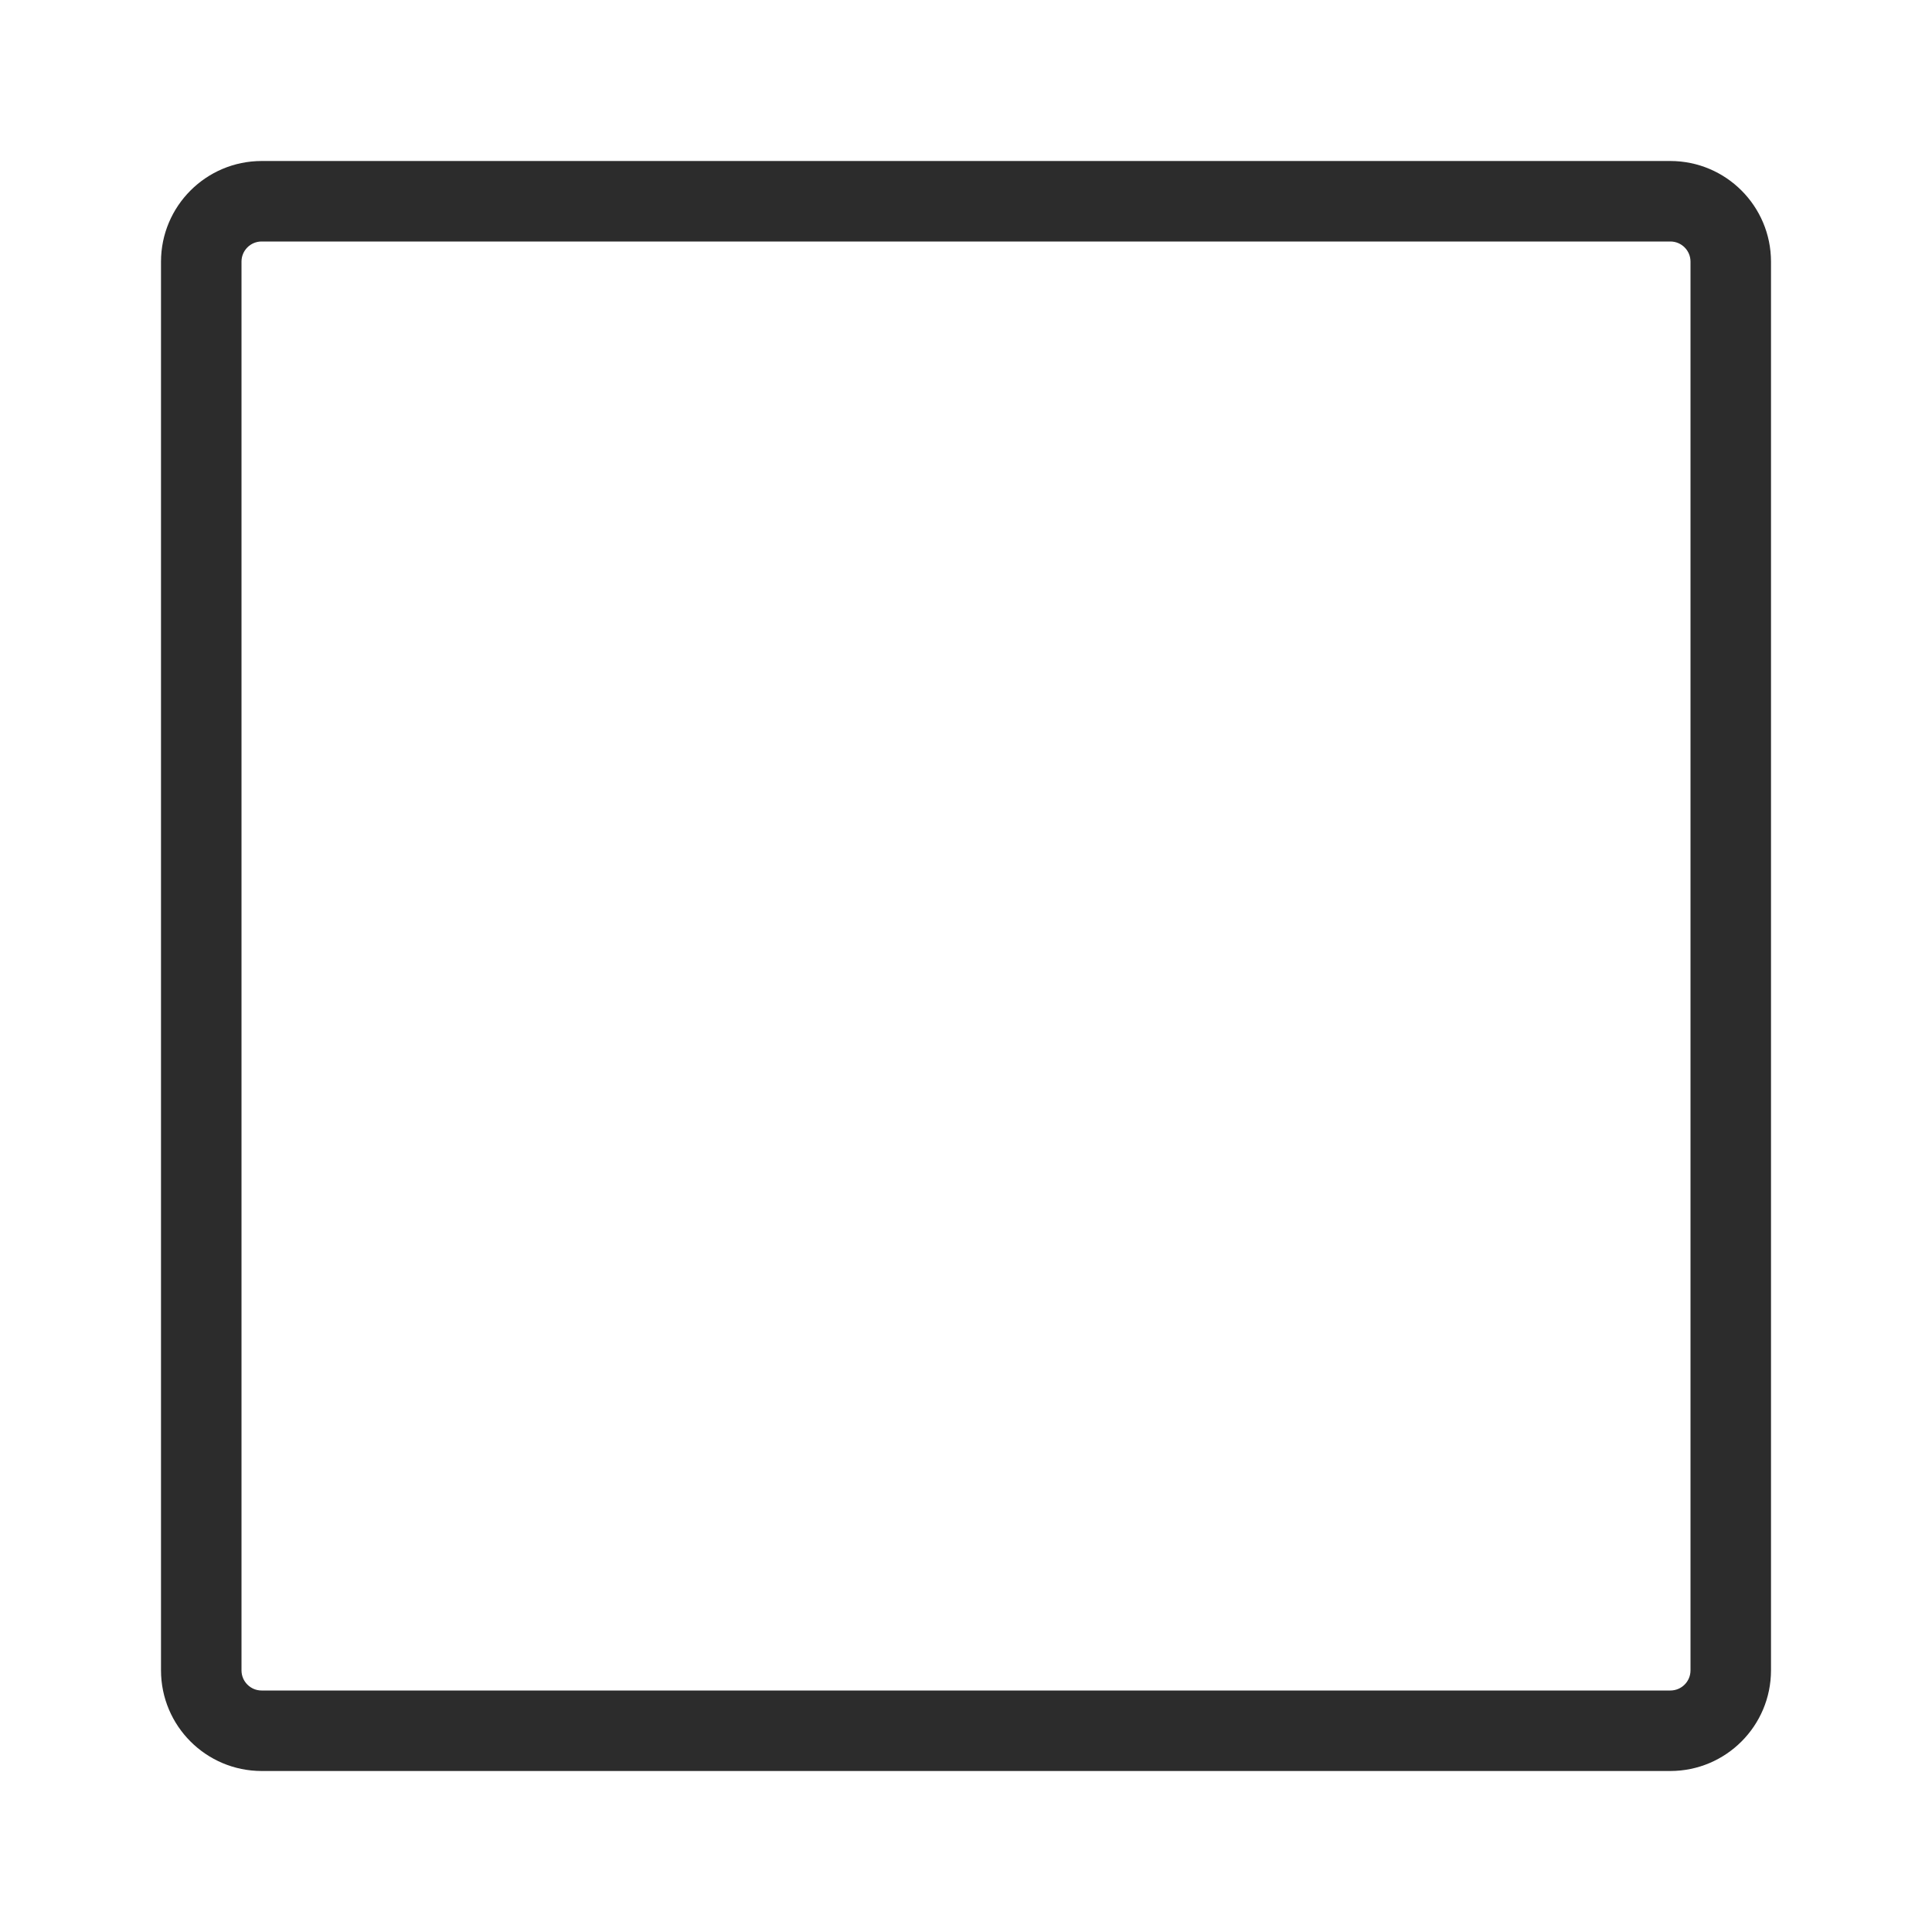
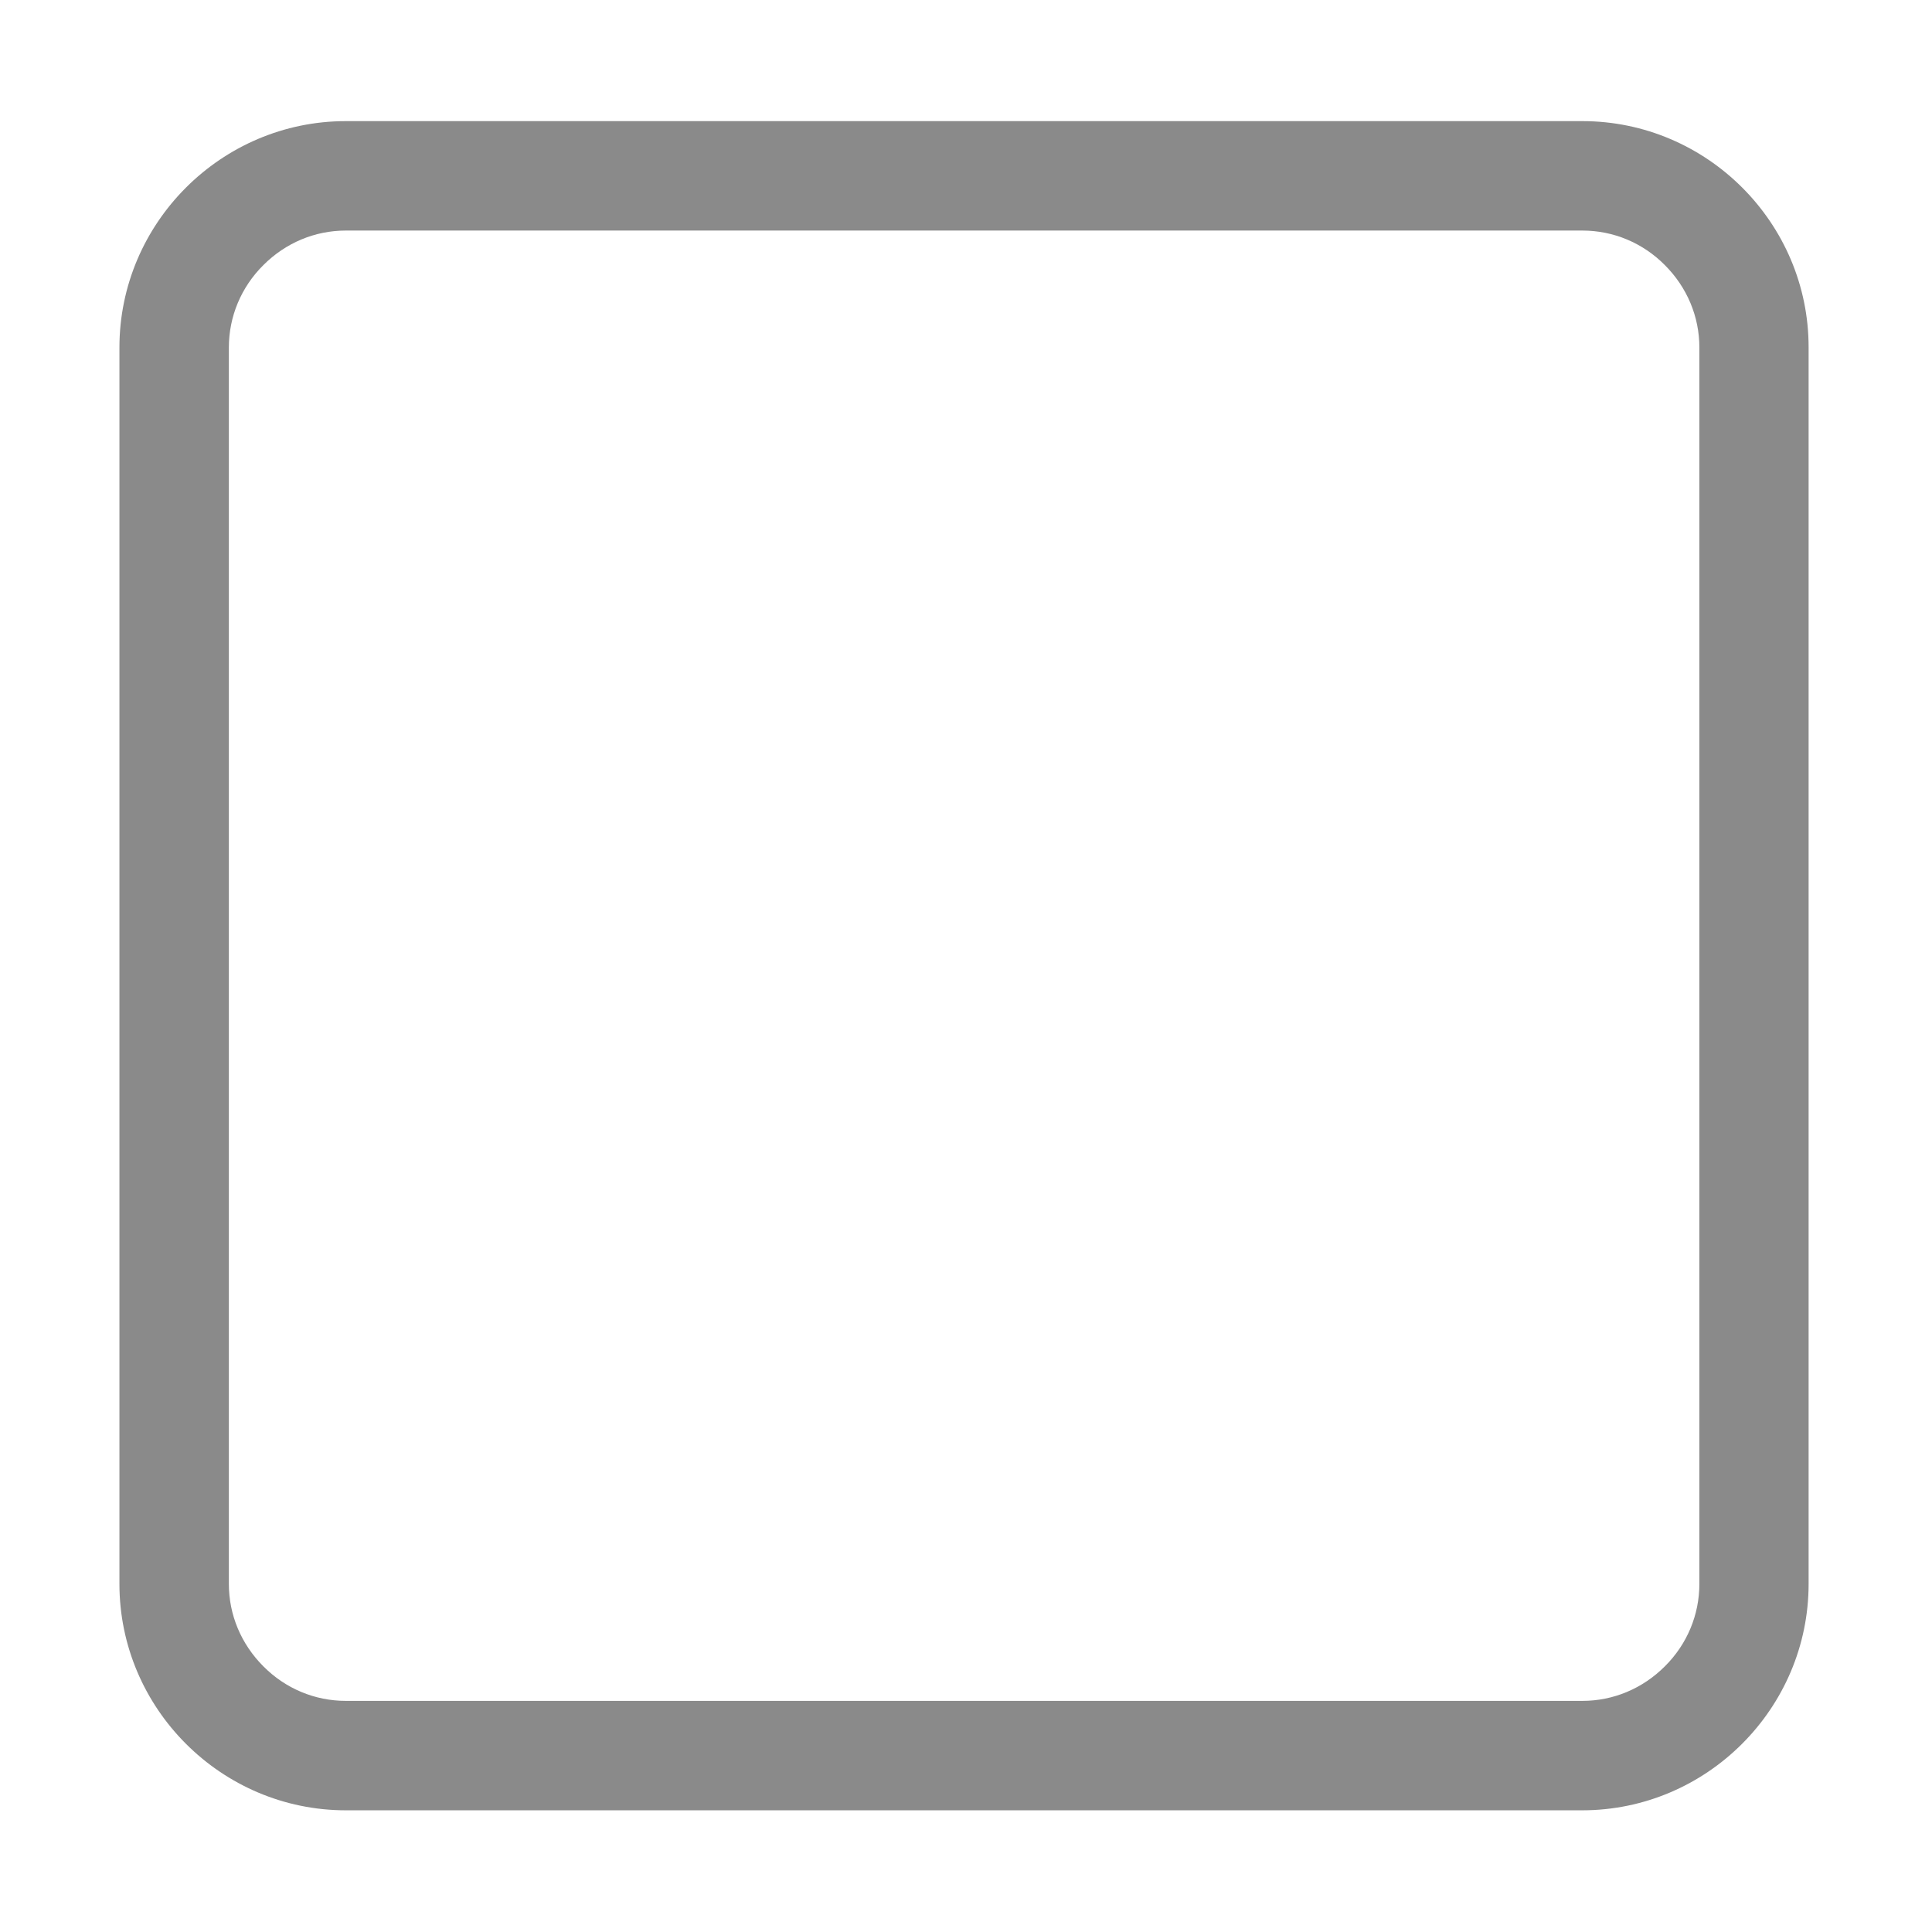
- <svg xmlns="http://www.w3.org/2000/svg" t="1693323046355" class="icon" viewBox="0 0 1024 1024" version="1.1" p-id="9115" width="32" height="32">
-   <path d="M885.333 938.667H138.667a53.393 53.393 0 0 1-53.333-53.333V138.667a53.393 53.393 0 0 1 53.333-53.333h746.667a53.393 53.393 0 0 1 53.333 53.333v746.667a53.393 53.393 0 0 1-53.333 53.333zM138.667 128a10.667 10.667 0 0 0-10.667 10.667v746.667a10.667 10.667 0 0 0 10.667 10.667h746.667a10.667 10.667 0 0 0 10.667-10.667V138.667a10.667 10.667 0 0 0-10.667-10.667z" fill="#2c2c2c" p-id="9116" />
+ <svg xmlns="http://www.w3.org/2000/svg" t="1696753962975" class="icon" viewBox="0 0 1024 1024" version="1.1" p-id="14716" width="32" height="32">
+   <path d="M838.7 122.2c16.4 0 32 6.5 43.7 18.3 11.8 11.8 18.3 27.3 18.3 43.7v655.3c0 16.4-6.5 32-18.3 43.7-11.8 11.8-27.3 18.3-43.7 18.3H183.3c-16.4 0-32-6.5-43.7-18.3-11.8-11.8-18.3-27.3-18.3-43.7V184.2c0-16.4 6.5-32 18.3-43.7 11.8-11.8 27.3-18.3 43.7-18.3h655.4m0-58H183.3c-66 0-120 54-120 120v655.3c0 66 54 120 120 120h655.3c66 0 120-54 120-120V184.2c0.1-66-53.9-120-119.9-120z" fill="#8a8a8a" p-id="14717" />
</svg>
